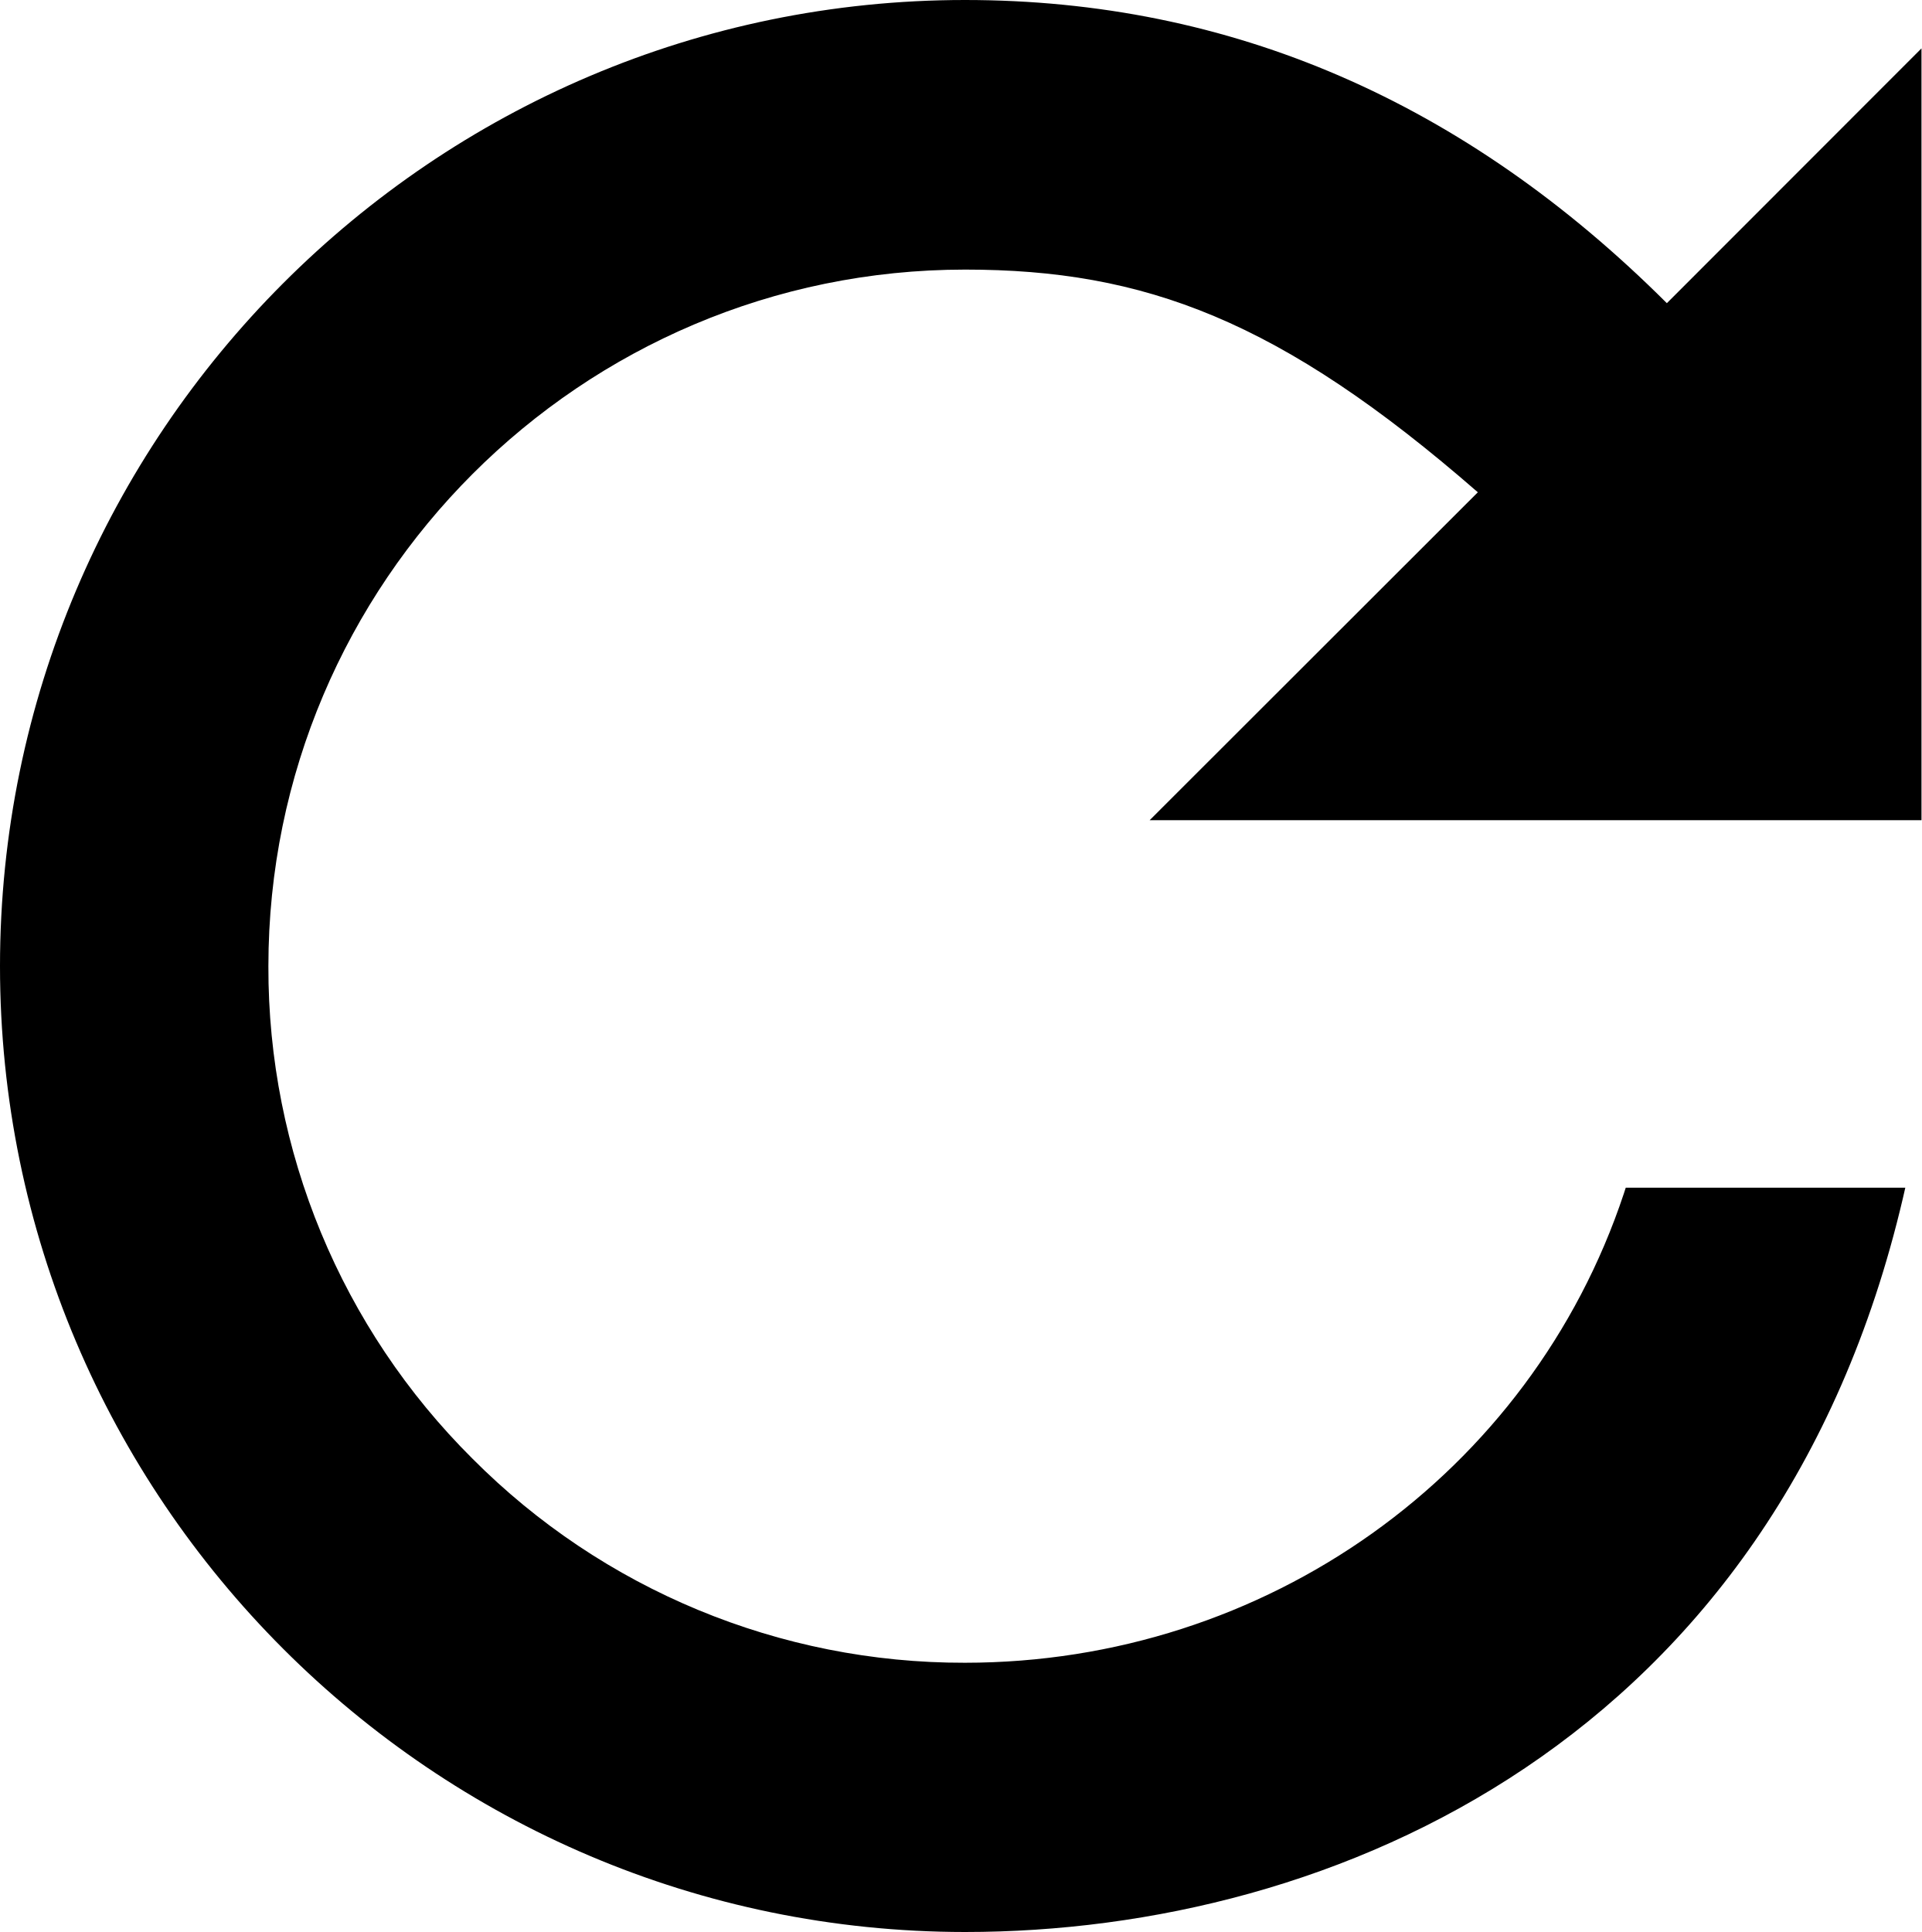
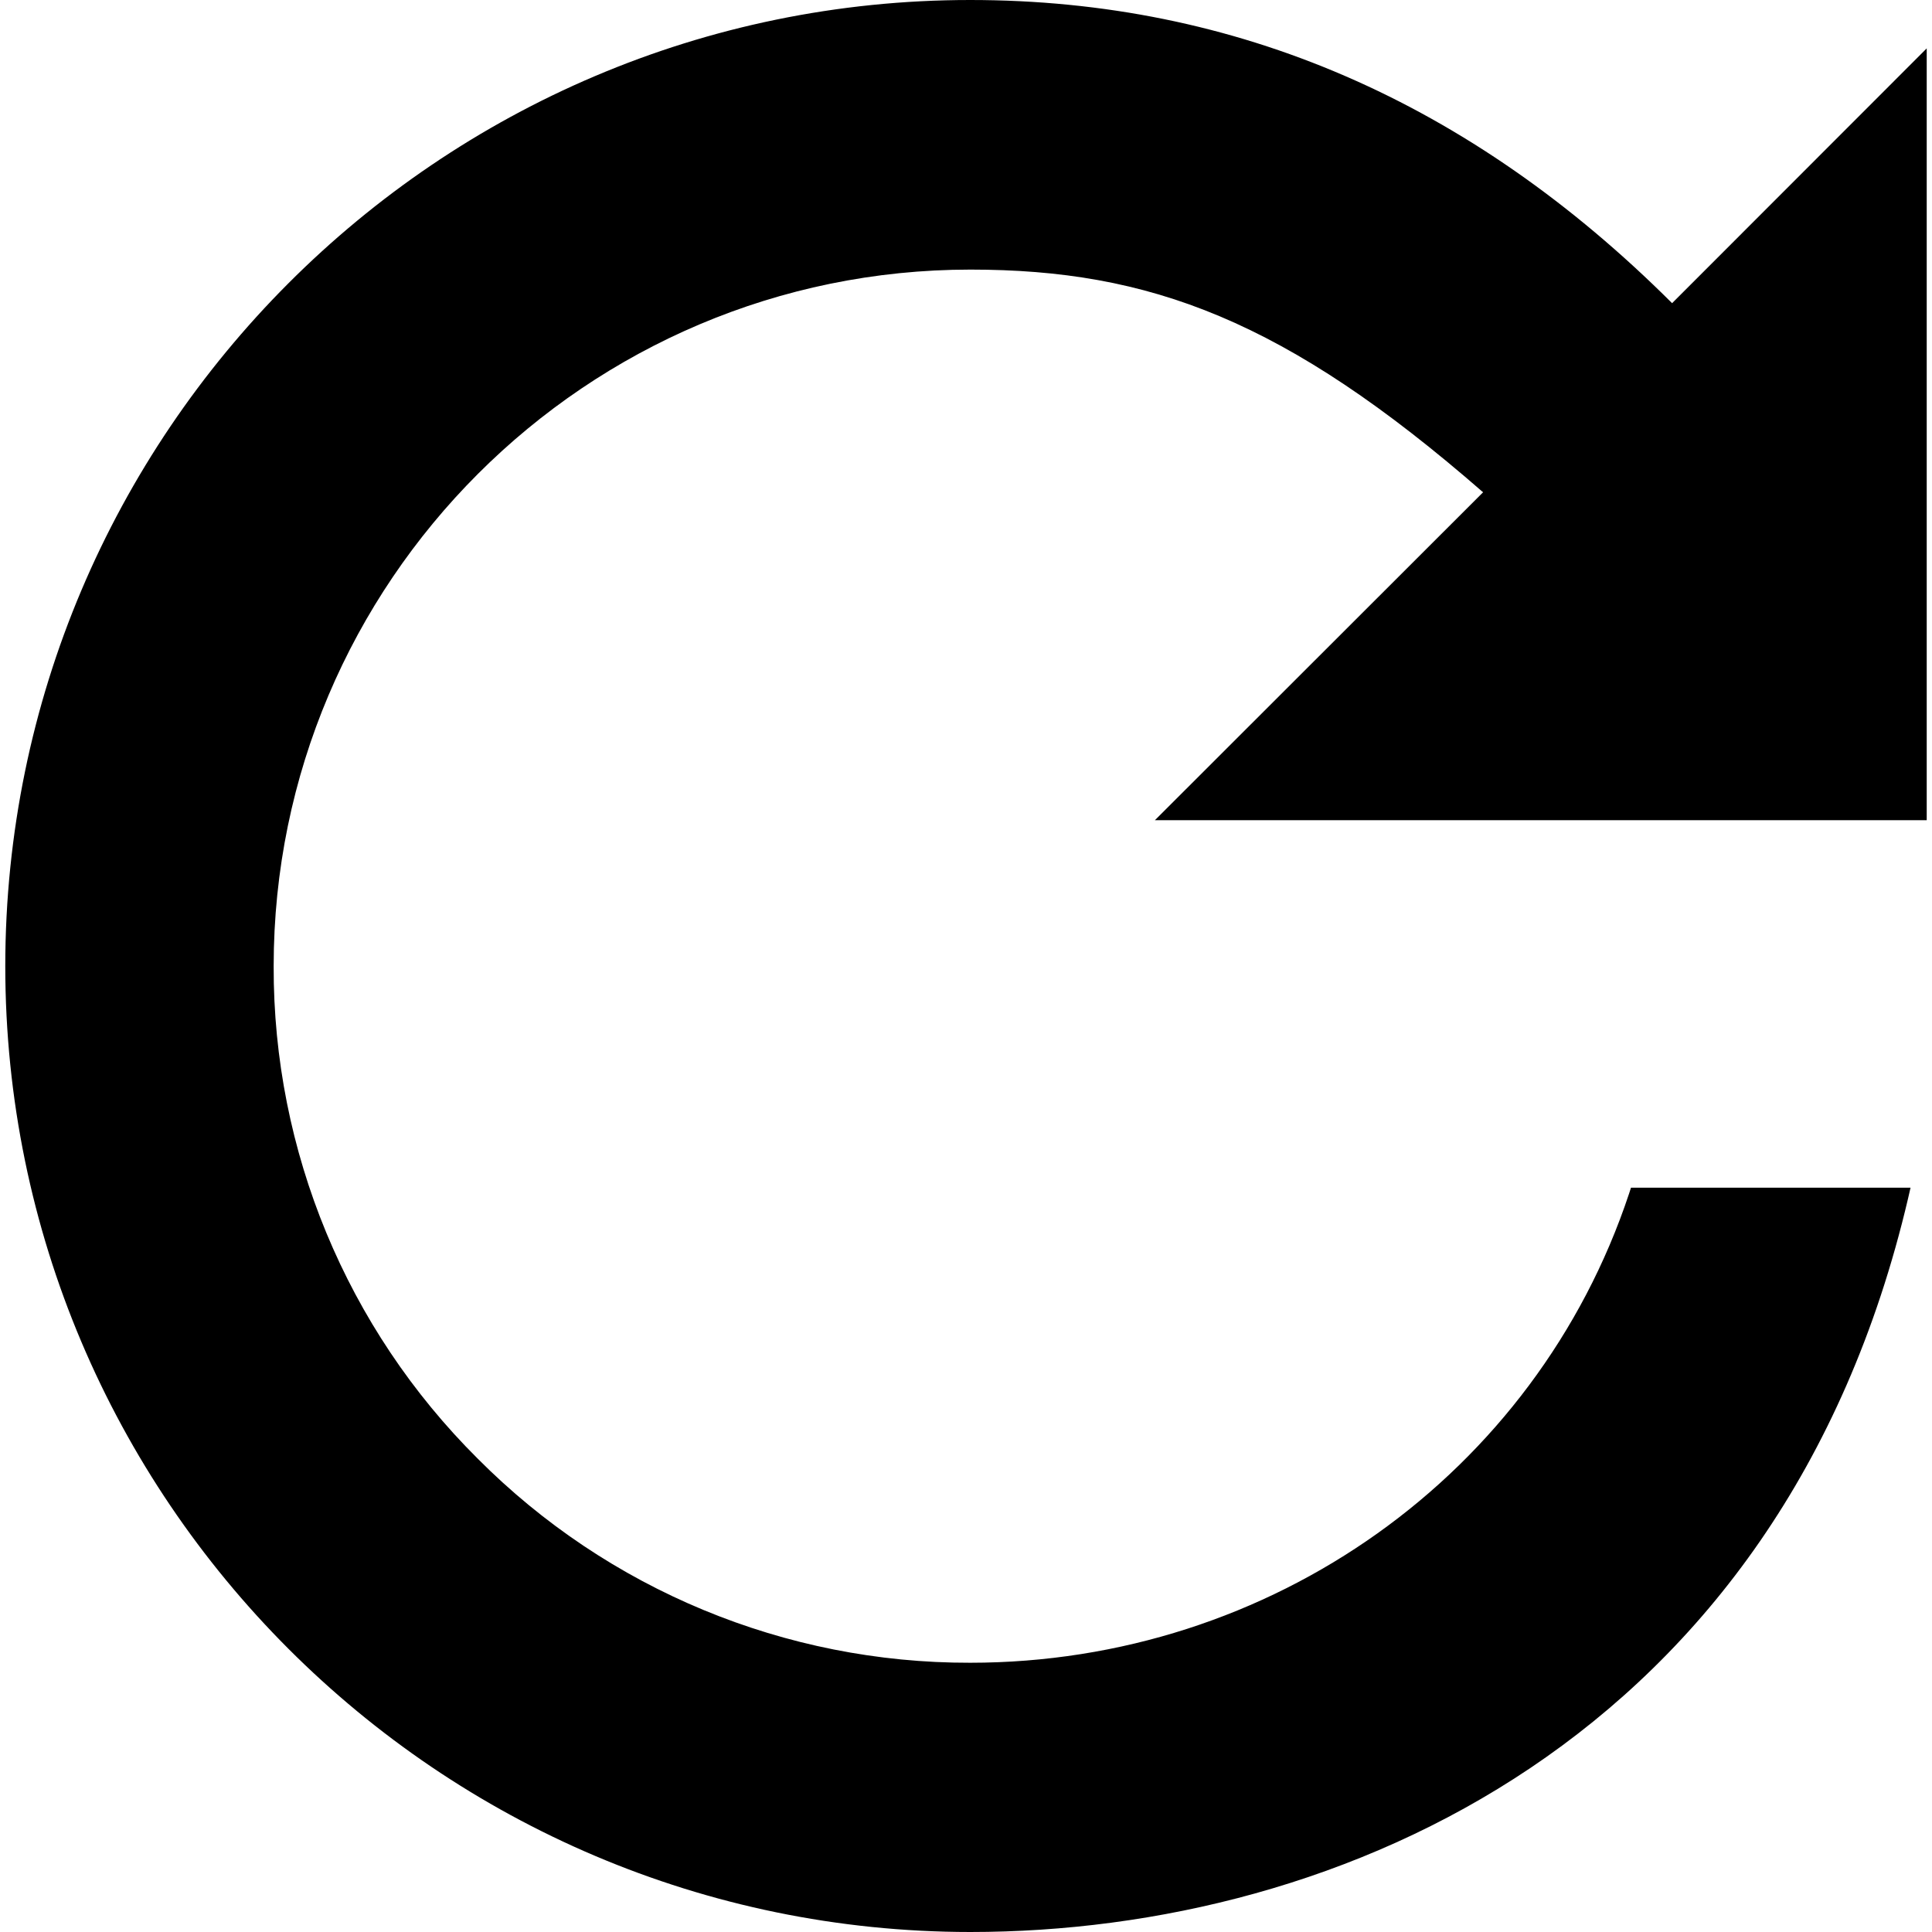
- <svg xmlns="http://www.w3.org/2000/svg" fill="#000000" width="555.025" height="558.075" viewBox="0 0 22.201 22.323" version="1.1" id="svg1">
-   <defs id="defs1" />
-   <path d="M 22.201,9.476 V 0.559 L 19.259,3.503 C 16.929,1.178 14.226,0 11.149,0 5.003,0 0.002,5.01 0,11.163 c 0.001,6.152 5.003,11.158 11.15,11.16 4.276,0 9.369,-2.227 10.836,-8.478 l 0.028,-0.122 h -3.23 l -0.022,0.068 c -1.078,3.242 -4.138,5.421 -7.613,5.421 A 8,8 0 0 1 5.458,16.853 7.993,7.993 0 0 1 3.101,11.164 c 0,-4.438 3.611,-8.049 8.05,-8.049 2.069,0 3.638,0.58 5.924,2.573 l -3.792,3.789 h 8.918 z" id="path1" />
+ <svg xmlns="http://www.w3.org/2000/svg" width="24" height="24" viewBox="0 0 22.201 22.323" fill="none" version="1.1">
+   <path d="M 22.201,9.476 V 0.559 L 19.259,3.503 C 16.929,1.178 14.226,0 11.149,0 5.003,0 0.002,5.01 0,11.163 c 0.001,6.152 5.003,11.158 11.15,11.16 4.276,0 9.369,-2.227 10.836,-8.478 l 0.028,-0.122 h -3.23 l -0.022,0.068 c -1.078,3.242 -4.138,5.421 -7.613,5.421 A 8,8 0 0 1 5.458,16.853 7.993,7.993 0 0 1 3.101,11.164 c 0,-4.438 3.611,-8.049 8.05,-8.049 2.069,0 3.638,0.58 5.924,2.573 l -3.792,3.789 h 8.918 z" fill="currentColor" />
</svg>
